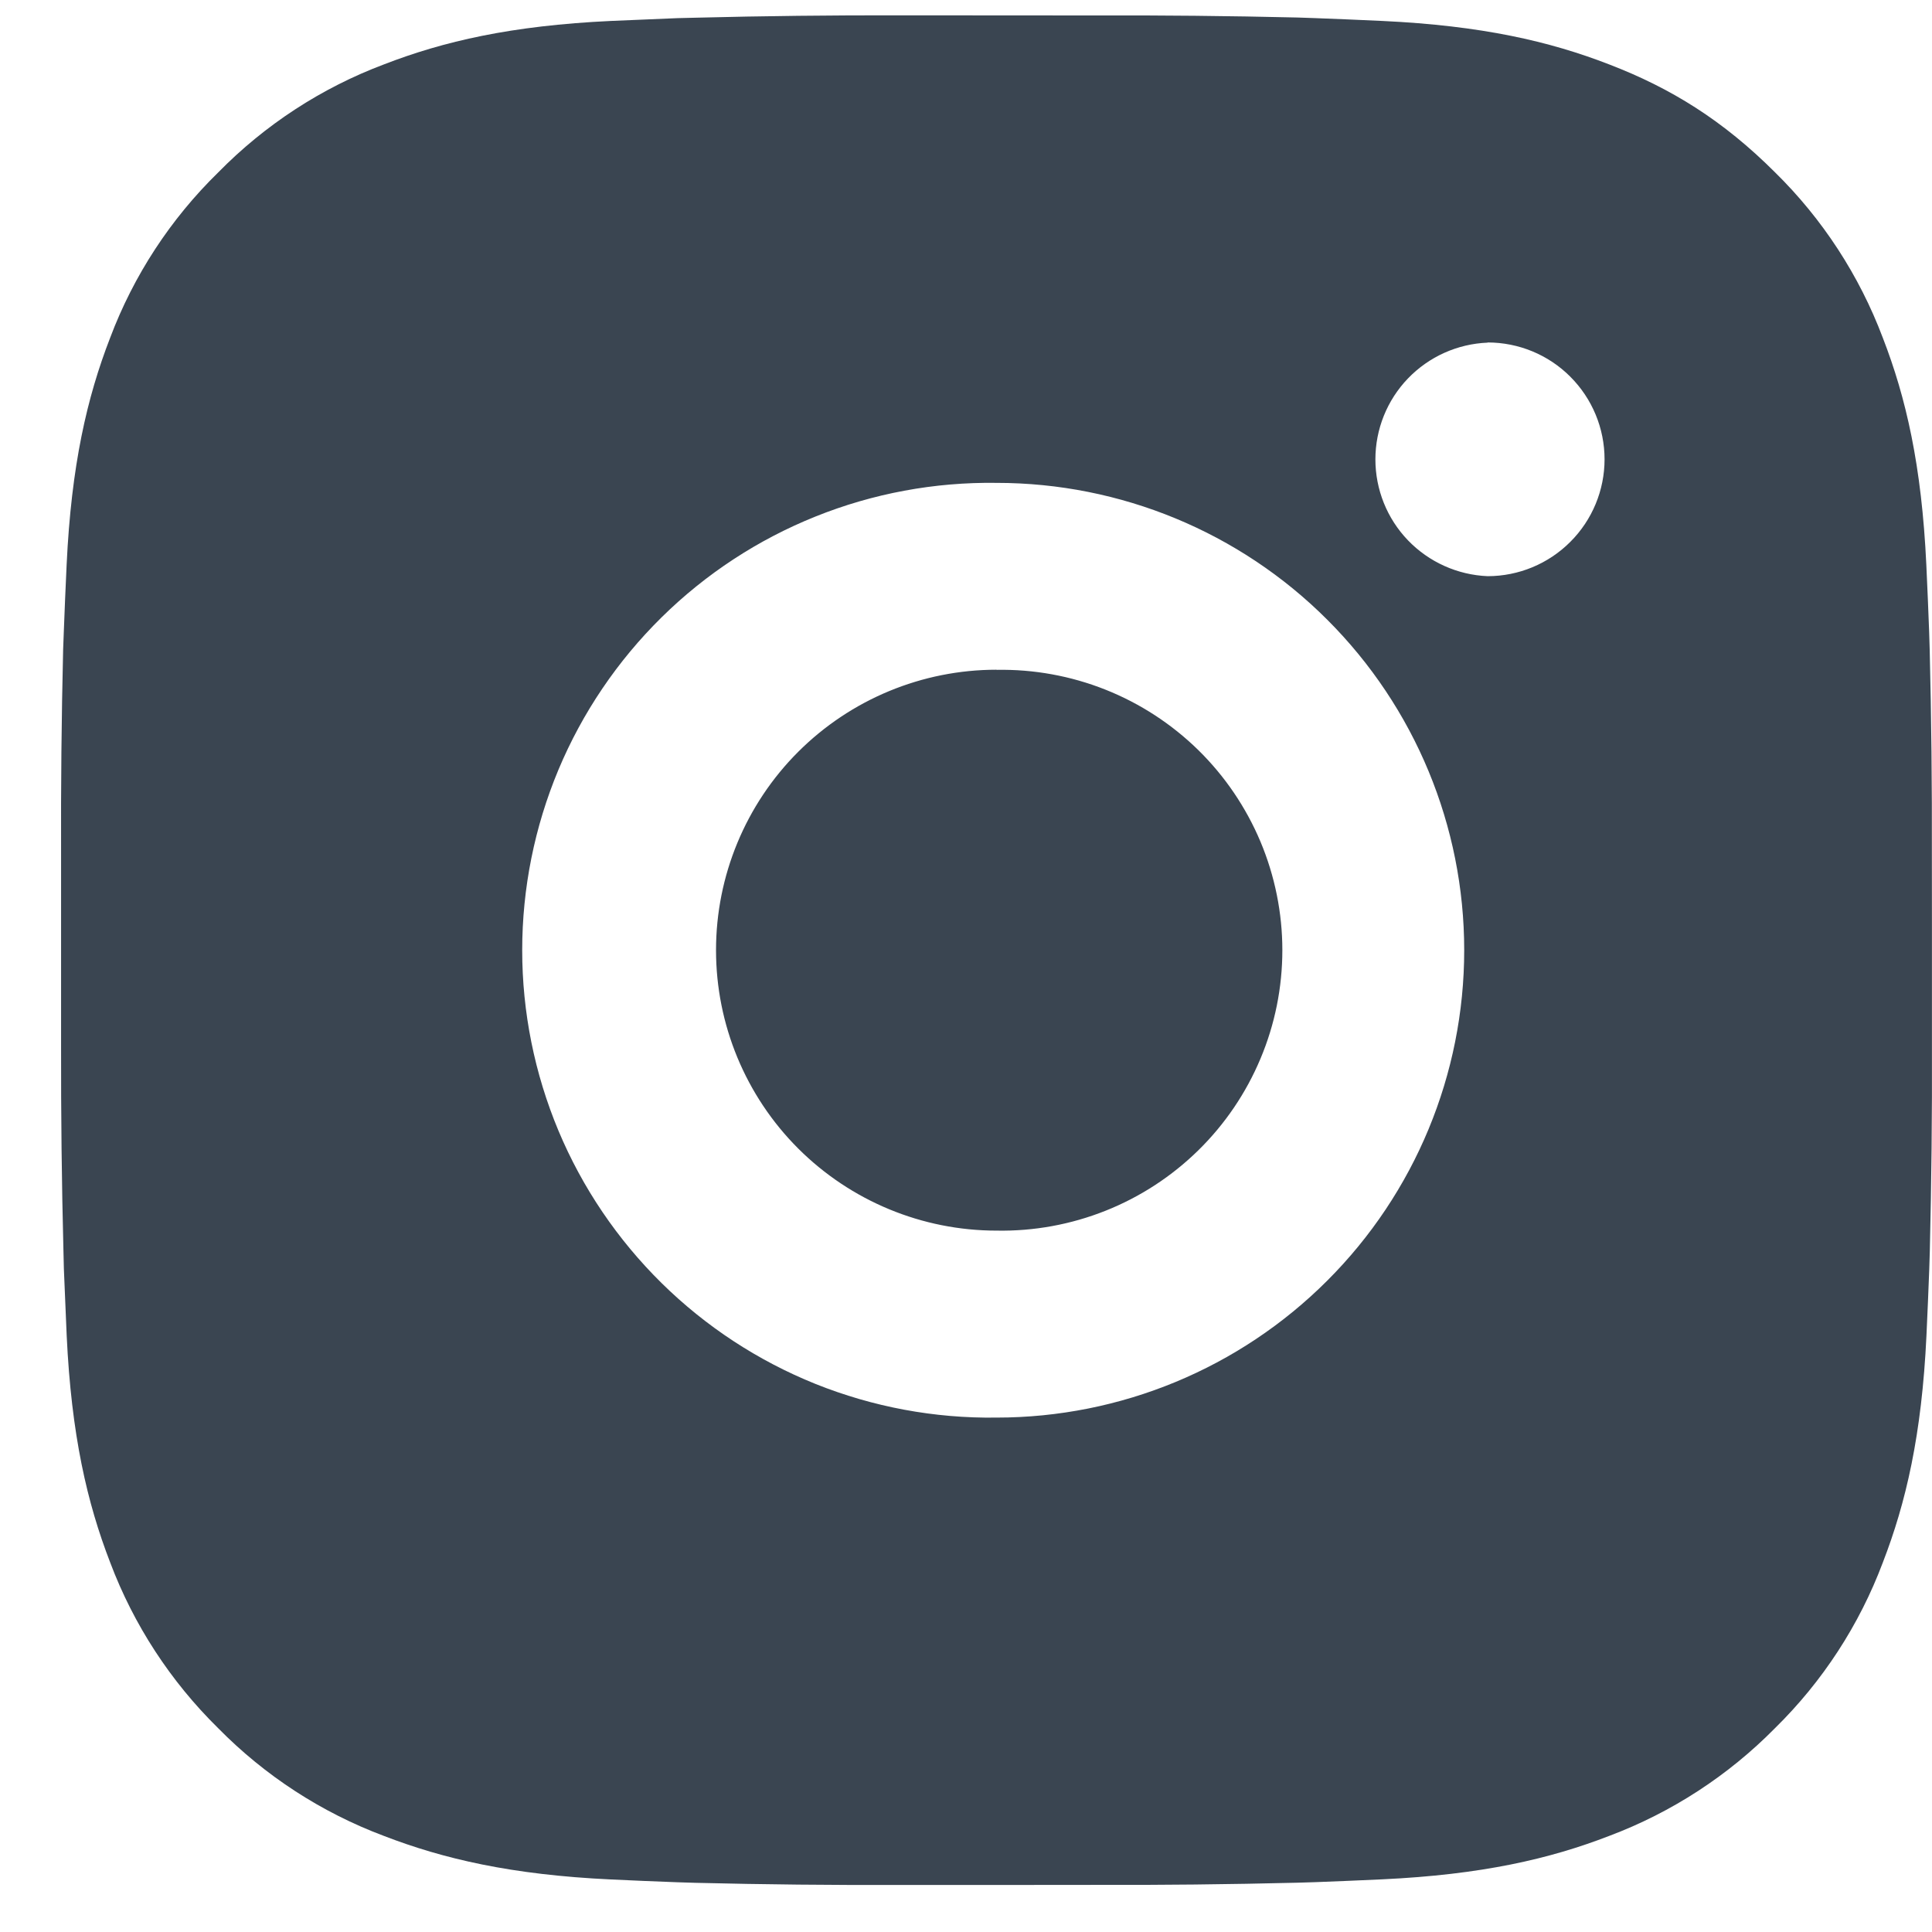
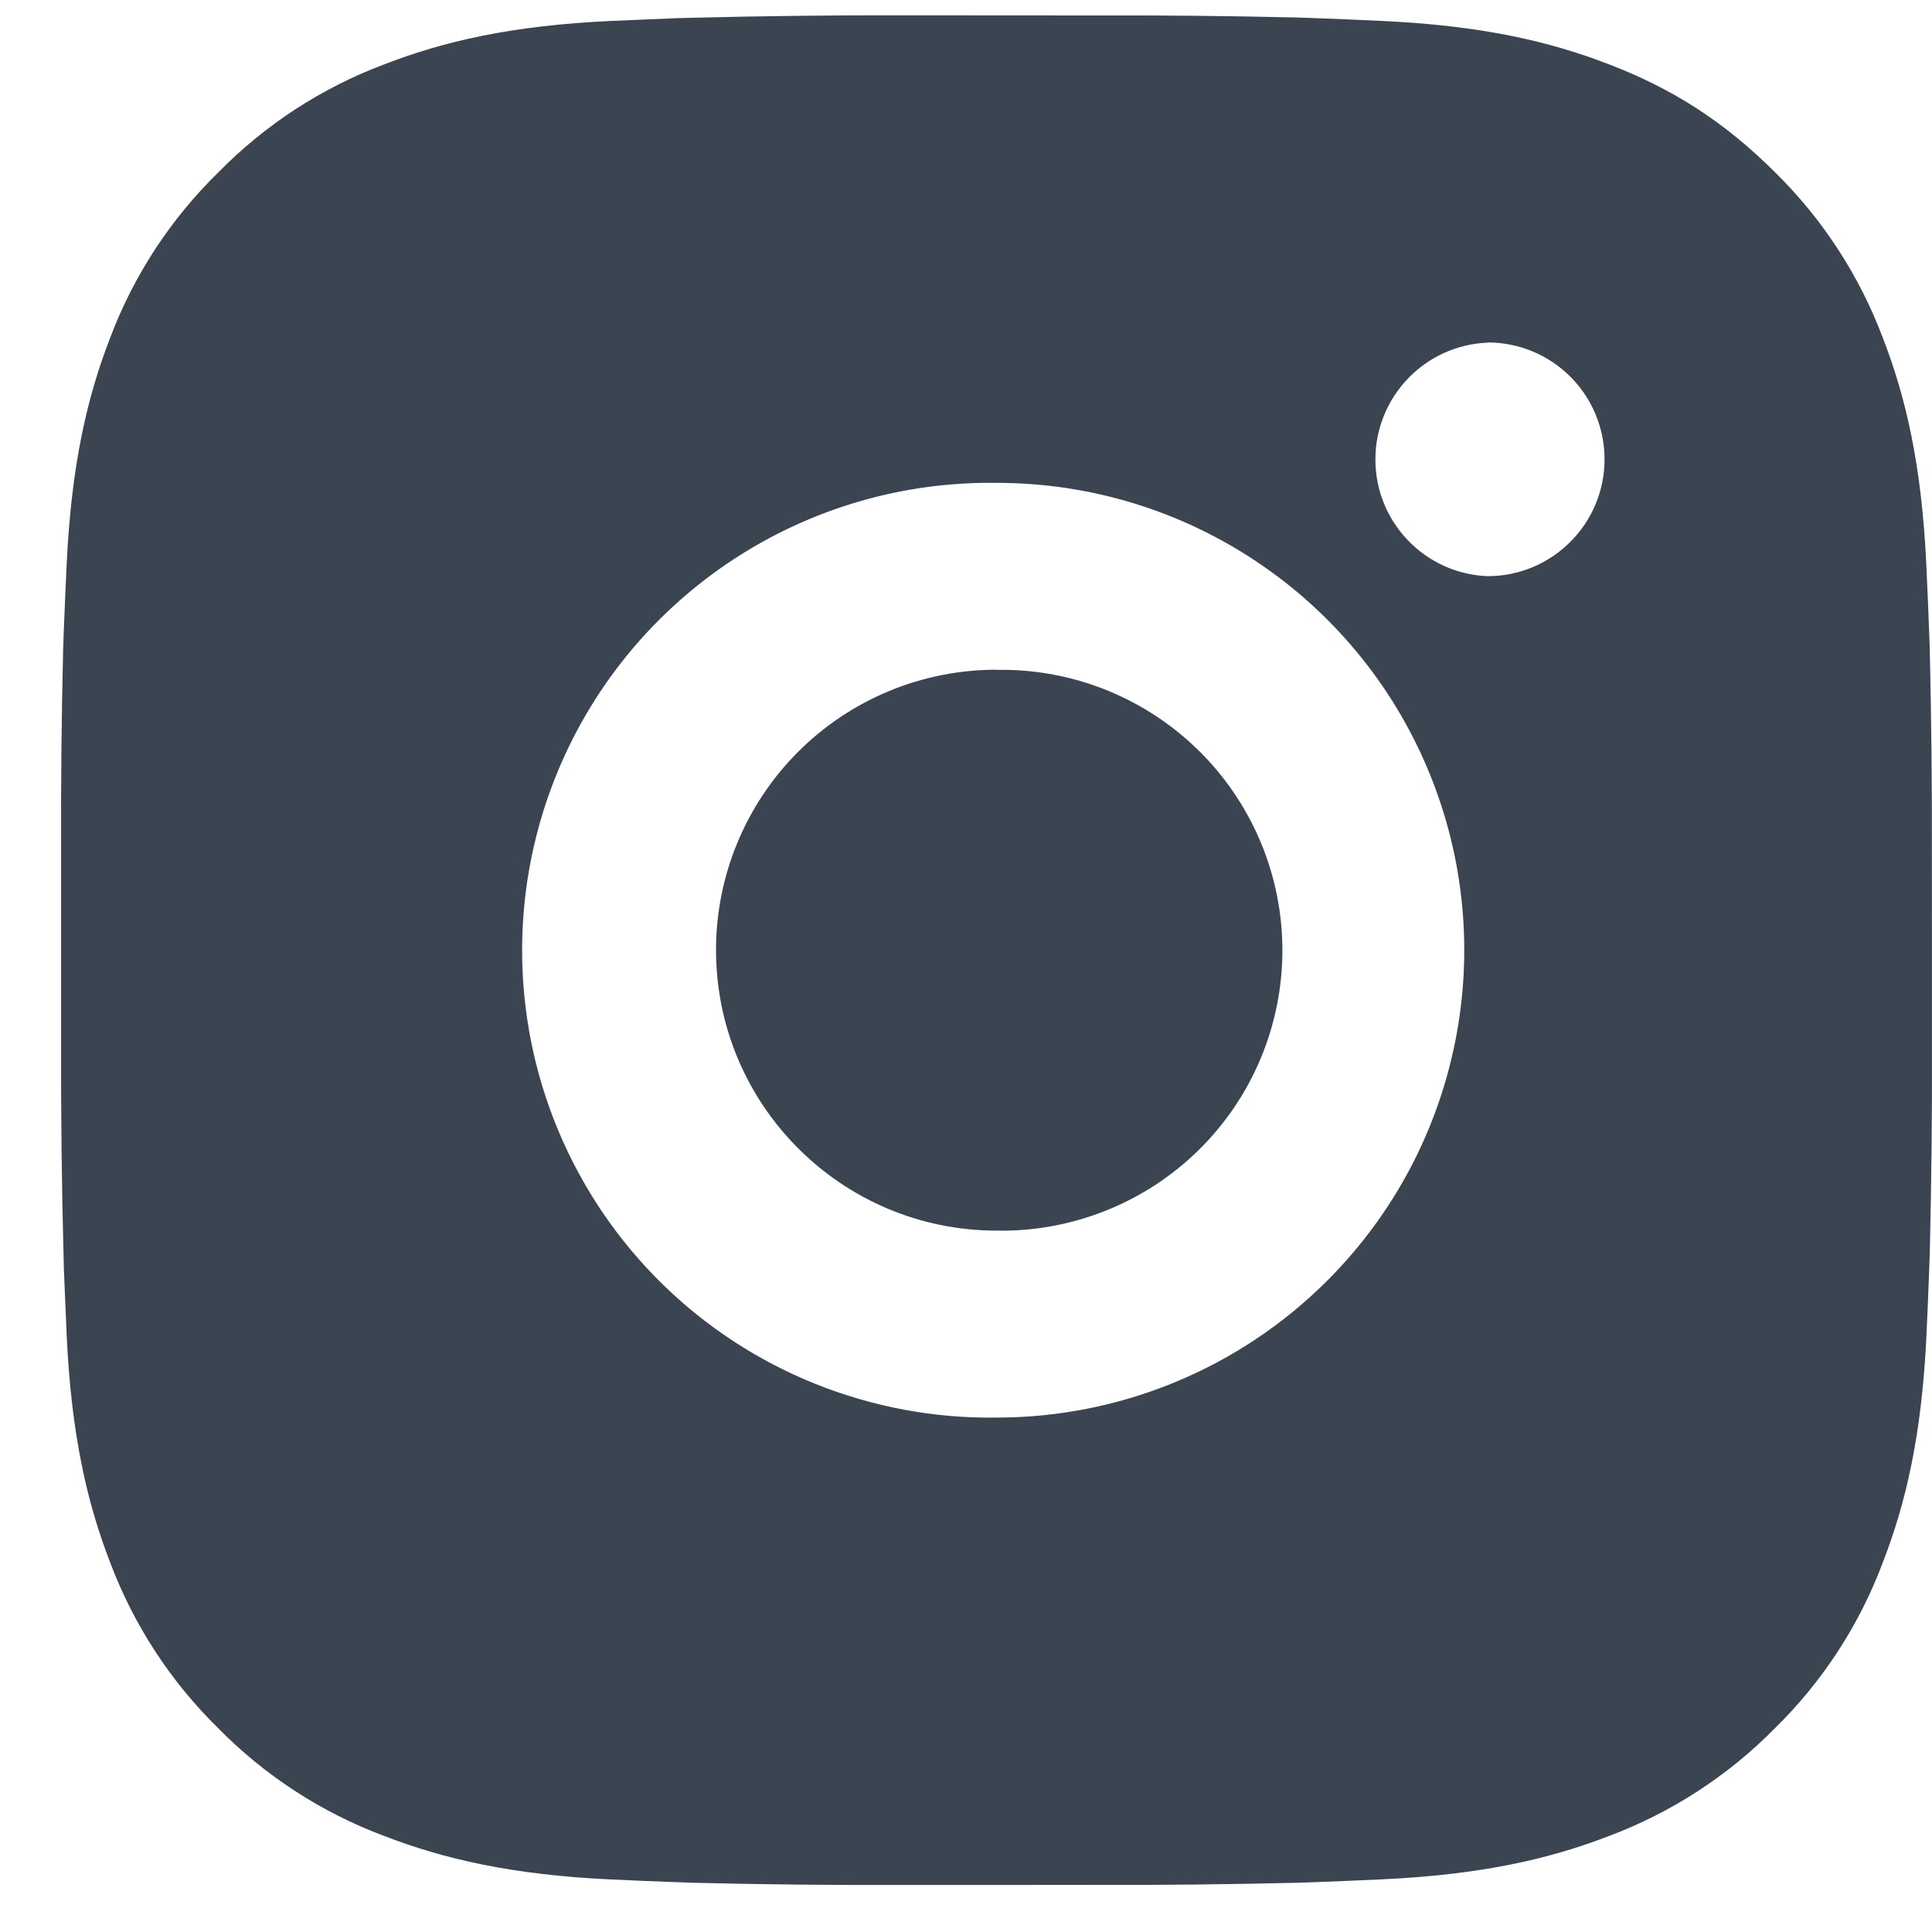
- <svg xmlns="http://www.w3.org/2000/svg" width="31" height="31" viewBox="0 0 31 31" fill="none">
-   <path d="M17.533 0.248C18.628 0.244 19.723 0.255 20.818 0.281L21.11 0.291C21.446 0.303 21.777 0.318 22.178 0.336C23.775 0.411 24.865 0.663 25.821 1.034C26.812 1.415 27.646 1.931 28.481 2.765C29.244 3.514 29.834 4.421 30.211 5.421C30.582 6.377 30.834 7.467 30.909 9.063C30.927 9.462 30.942 9.795 30.954 10.131L30.963 10.422C30.99 11.516 31.001 12.61 30.998 13.704L30.999 14.823V16.788C31.003 17.882 30.991 18.977 30.965 20.071L30.956 20.362C30.944 20.698 30.929 21.03 30.911 21.43C30.836 23.026 30.581 24.115 30.211 25.071C29.835 26.072 29.245 26.979 28.481 27.729C27.73 28.491 26.823 29.081 25.821 29.458C24.865 29.828 23.775 30.08 22.178 30.155C21.777 30.173 21.446 30.188 21.11 30.2L20.818 30.209C19.723 30.236 18.628 30.248 17.533 30.244L16.413 30.245H14.448C13.353 30.249 12.258 30.238 11.163 30.211L10.872 30.202C10.515 30.189 10.159 30.174 9.803 30.157C8.206 30.082 7.116 29.827 6.159 29.458C5.157 29.082 4.25 28.492 3.5 27.729C2.737 26.979 2.145 26.072 1.768 25.071C1.398 24.115 1.145 23.026 1.07 21.43C1.054 21.074 1.039 20.718 1.025 20.362L1.018 20.071C0.99 18.977 0.978 17.883 0.98 16.788V13.704C0.976 12.61 0.987 11.516 1.013 10.422L1.024 10.131C1.036 9.795 1.051 9.462 1.069 9.063C1.144 7.466 1.396 6.378 1.767 5.421C2.144 4.42 2.736 3.514 3.502 2.766C4.251 2.003 5.157 1.411 6.159 1.034C7.116 0.663 8.204 0.411 9.803 0.336L10.872 0.291L11.163 0.284C12.257 0.256 13.352 0.244 14.447 0.246L17.533 0.248ZM15.99 7.748C14.995 7.734 14.008 7.917 13.085 8.288C12.163 8.658 11.323 9.208 10.615 9.906C9.907 10.604 9.344 11.435 8.96 12.352C8.577 13.269 8.379 14.253 8.379 15.247C8.379 16.241 8.577 17.224 8.96 18.141C9.344 19.058 9.907 19.889 10.615 20.587C11.323 21.285 12.163 21.835 13.085 22.206C14.008 22.576 14.995 22.76 15.99 22.746C17.98 22.746 19.889 21.956 21.296 20.549C22.704 19.143 23.494 17.235 23.494 15.246C23.494 13.257 22.704 11.349 21.296 9.943C19.889 8.536 17.98 7.748 15.99 7.748ZM15.99 10.748C16.588 10.737 17.182 10.845 17.738 11.066C18.294 11.287 18.8 11.617 19.227 12.035C19.654 12.454 19.993 12.954 20.225 13.505C20.456 14.056 20.576 14.648 20.576 15.246C20.576 15.844 20.457 16.436 20.225 16.987C19.994 17.538 19.655 18.038 19.228 18.457C18.801 18.876 18.295 19.206 17.739 19.427C17.184 19.648 16.589 19.757 15.991 19.746C14.797 19.746 13.652 19.272 12.807 18.428C11.963 17.584 11.489 16.439 11.489 15.246C11.489 14.053 11.963 12.908 12.807 12.064C13.652 11.22 14.797 10.746 15.991 10.746L15.99 10.748ZM23.87 5.498C23.386 5.517 22.928 5.723 22.592 6.072C22.256 6.421 22.069 6.887 22.069 7.371C22.069 7.855 22.256 8.321 22.592 8.67C22.928 9.019 23.386 9.225 23.87 9.245C24.367 9.245 24.845 9.047 25.196 8.695C25.548 8.344 25.746 7.867 25.746 7.37C25.746 6.872 25.548 6.396 25.196 6.044C24.845 5.692 24.367 5.495 23.87 5.495V5.498Z" fill="#3A4551" />
+ <svg xmlns="http://www.w3.org/2000/svg" width="31" height="31" fill="none">
+   <path d="M17.533.248c1.095-.004 2.19.007 3.285.033l.291.01c.337.012.668.027 1.07.045 1.596.075 2.686.327 3.642.698.99.38 1.825.897 2.66 1.73a7.36 7.36 0 0 1 1.73 2.657c.371.956.623 2.046.698 3.642.018.4.033.732.045 1.068l.01.291c.026 1.094.037 2.188.034 3.282l.001 1.119v1.965c.004 1.094-.008 2.189-.034 3.283l-.01.291c-.011.336-.026.668-.044 1.068-.075 1.596-.33 2.685-.7 3.64a7.324 7.324 0 0 1-1.73 2.659 7.376 7.376 0 0 1-2.66 1.729c-.956.37-2.046.622-3.643.697-.4.018-.732.033-1.069.045l-.29.01c-1.096.026-2.19.038-3.286.034l-1.12.001h-1.965a118.37 118.37 0 0 1-3.285-.034l-.291-.01a90.705 90.705 0 0 1-1.07-.044c-1.596-.075-2.686-.33-3.643-.7A7.34 7.34 0 0 1 3.5 27.729a7.355 7.355 0 0 1-1.732-2.657c-.37-.956-.623-2.045-.698-3.64l-.045-1.069-.007-.29a118.51 118.51 0 0 1-.038-3.284v-3.084c-.004-1.094.007-2.188.033-3.282l.01-.29c.013-.337.028-.67.046-1.069.075-1.597.327-2.685.698-3.642a7.32 7.32 0 0 1 1.735-2.655 7.35 7.35 0 0 1 2.657-1.732C7.116.664 8.204.41 9.803.336l1.069-.045.29-.007c1.095-.028 2.19-.04 3.285-.038l3.086.002Zm-1.543 7.5a7.51 7.51 0 0 0-7.03 4.604 7.495 7.495 0 0 0 4.125 9.854c.923.37 1.91.554 2.905.54 1.99 0 3.899-.79 5.306-2.197A7.497 7.497 0 0 0 15.99 7.748Zm0 3a4.506 4.506 0 0 1 4.235 2.757 4.496 4.496 0 0 1-2.486 5.922c-.555.221-1.15.33-1.748.319a4.504 4.504 0 0 1-4.502-4.5 4.498 4.498 0 0 1 4.502-4.5l-.001.002Zm7.88-5.25a1.877 1.877 0 0 0-1.801 1.873 1.874 1.874 0 0 0 1.8 1.874 1.877 1.877 0 0 0 1.877-1.875 1.874 1.874 0 0 0-1.876-1.875v.003Z" fill="#3A4551" />
</svg>
